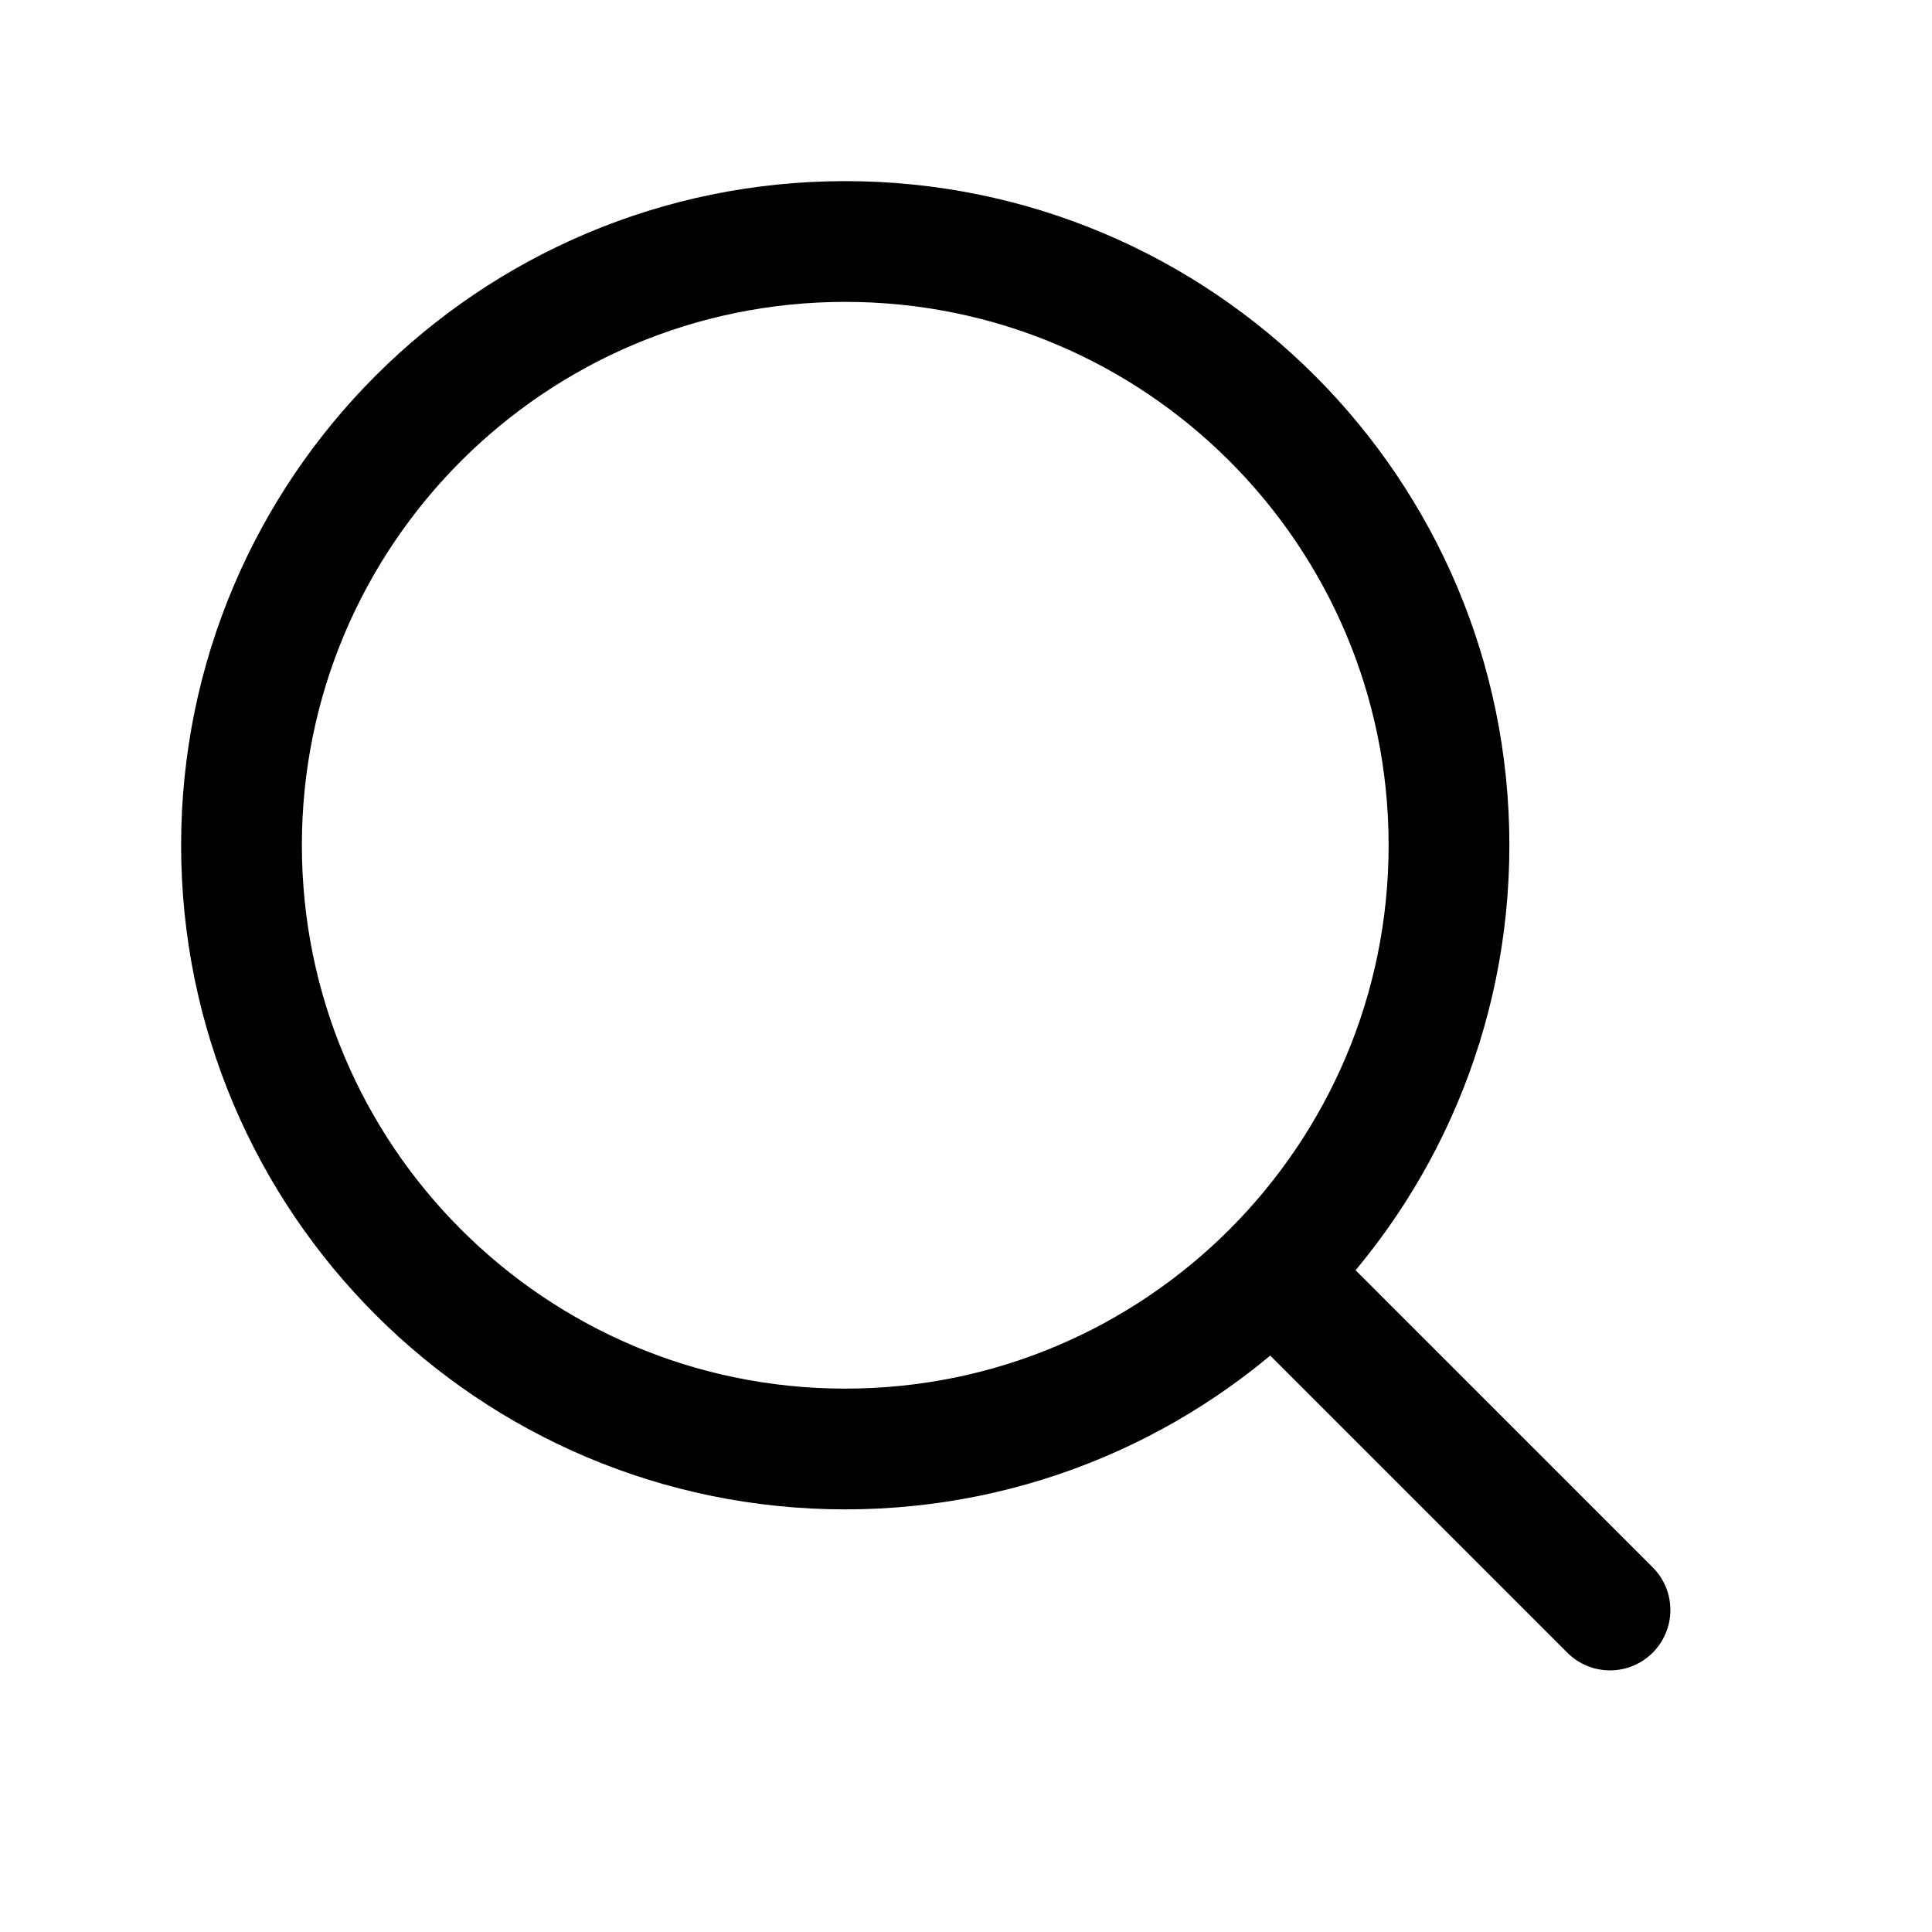
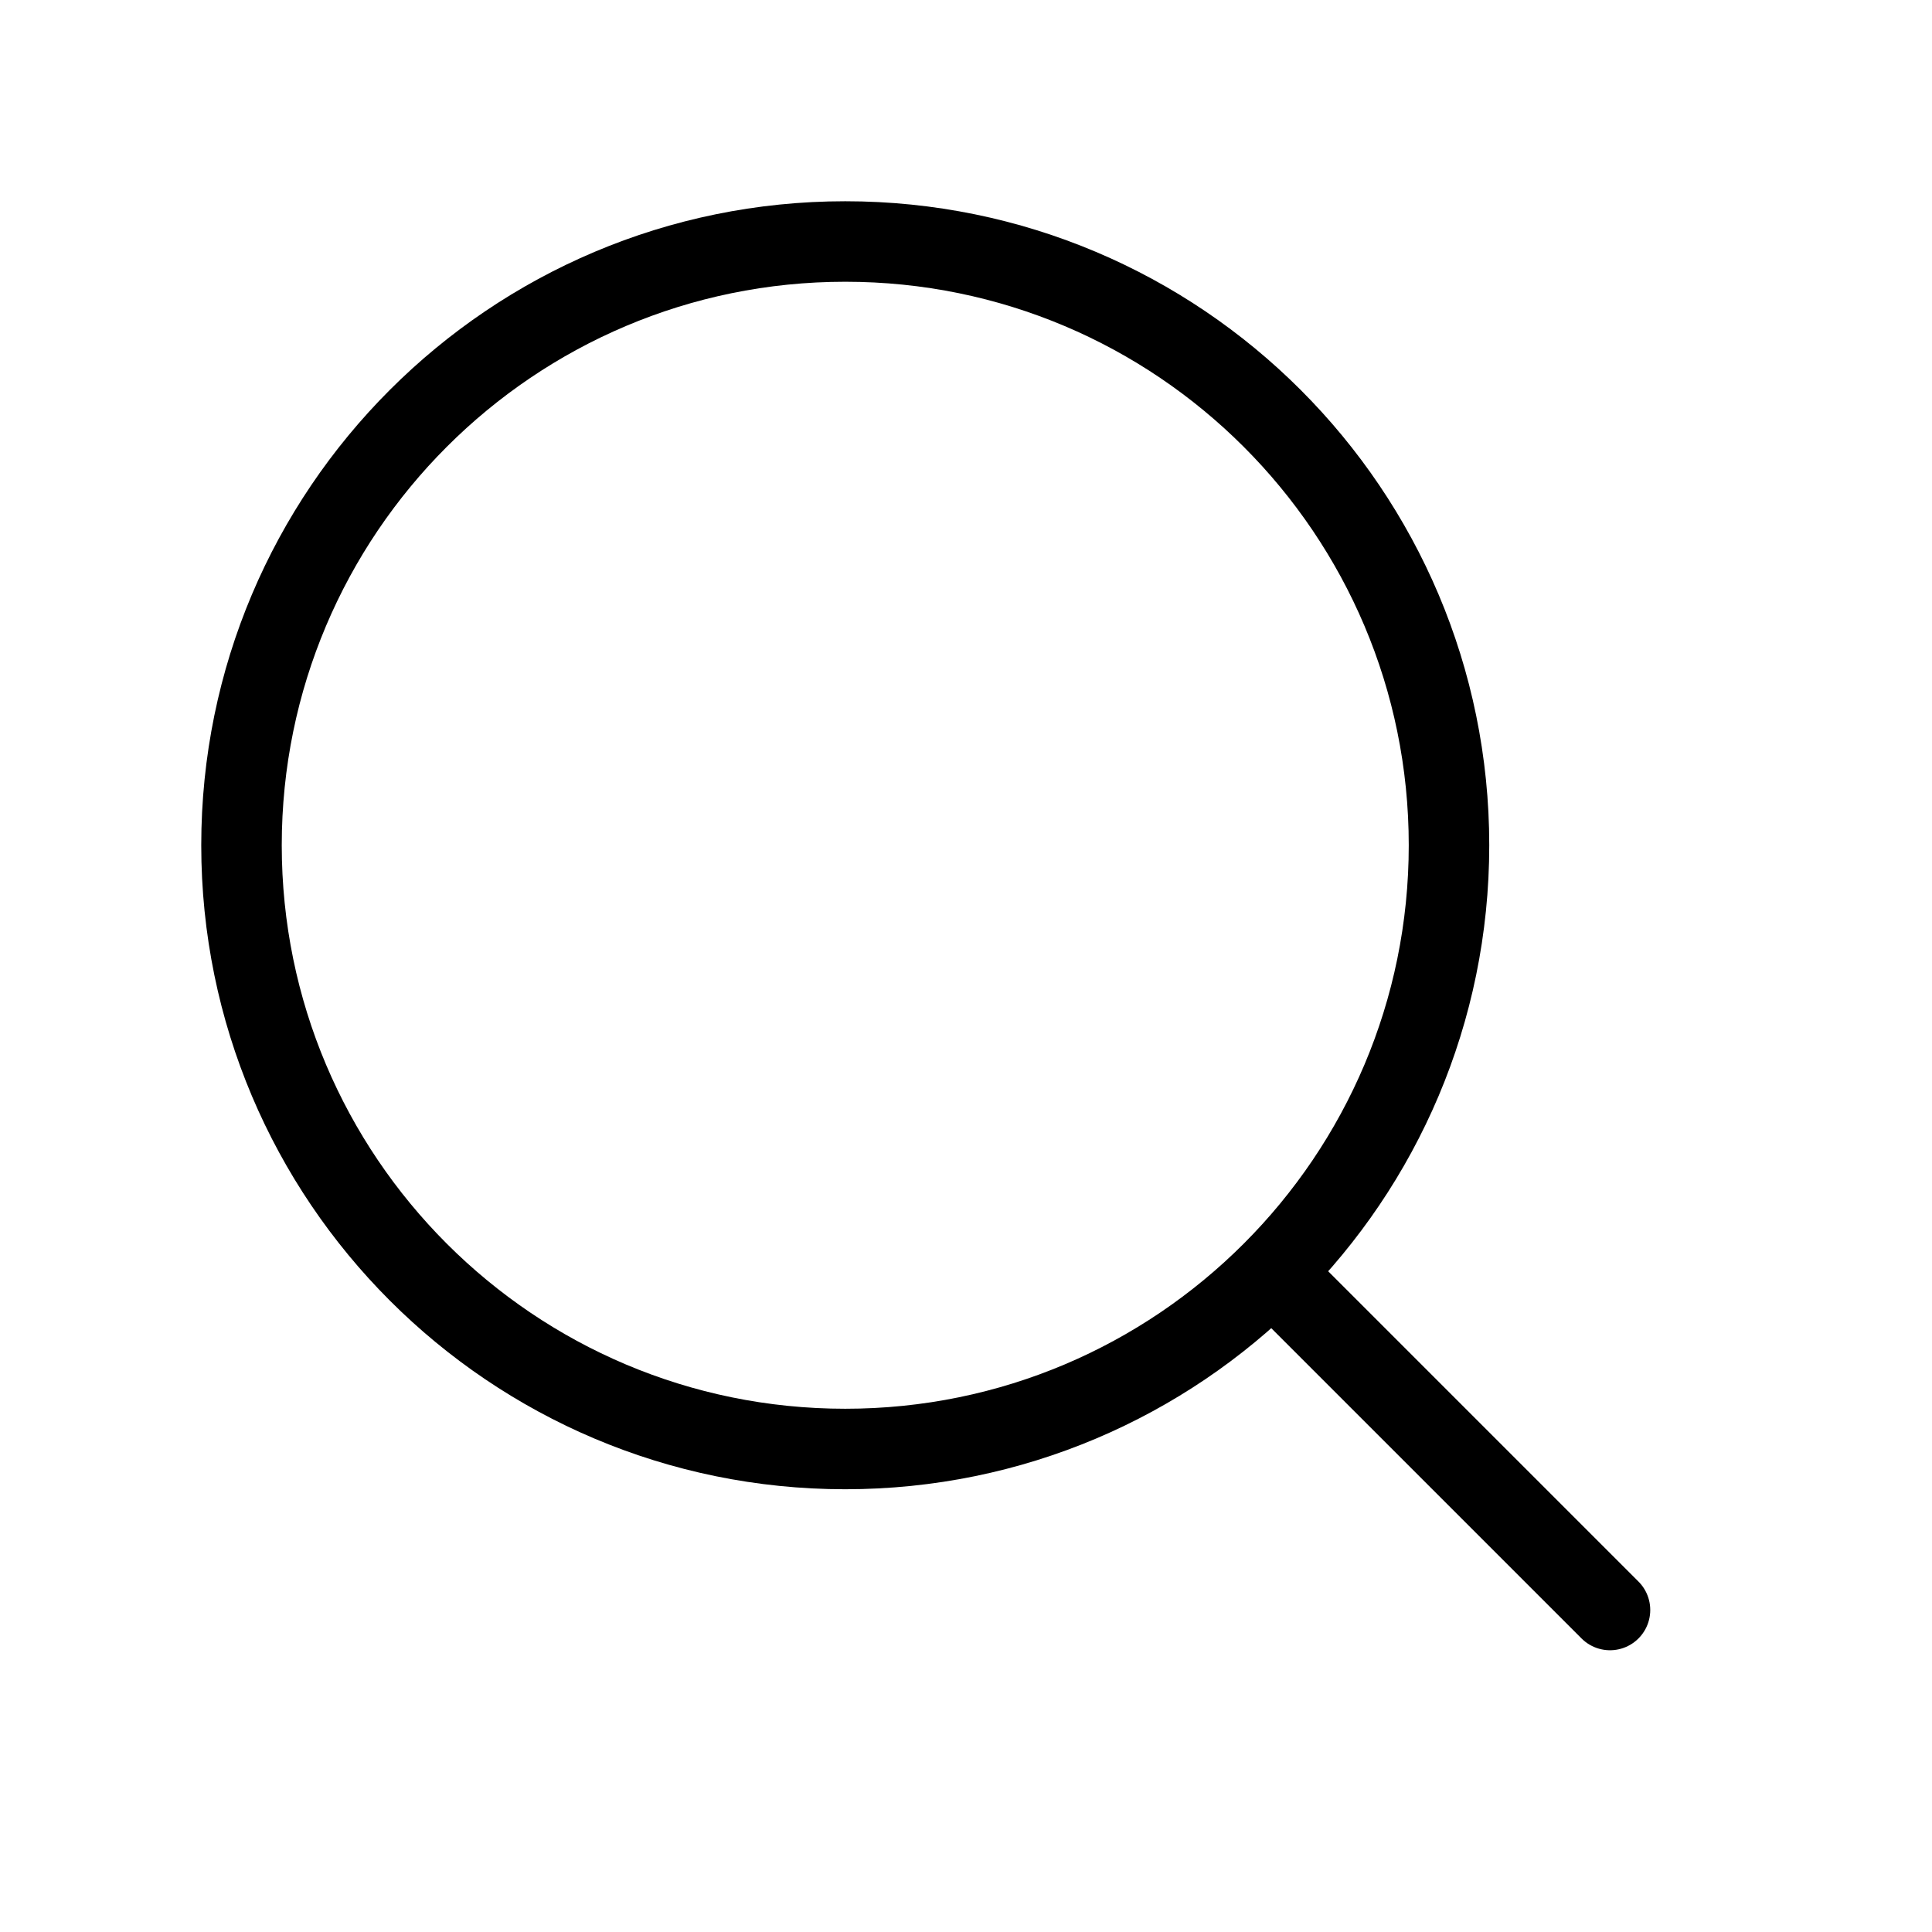
<svg xmlns="http://www.w3.org/2000/svg" width="25px" height="25px" viewBox="0 0 24 24" fill="none">
-   <path d="M20 20L15.803 15.803M18 10.5C18 6.358 14.642 3 10.5 3C6.358 3 3 6.358 3 10.5C3 14.642 6.358 18 10.5 18C14.642 18 18 14.642 18 10.5Z" stroke="black" stroke-width="1.5" stroke-linecap="round" stroke-linejoin="round" />
+   <path d="M20 20L15.803 15.803M18 10.5C18 6.358 14.642 3 10.5 3C6.358 3 3 6.358 3 10.5C3 14.642 6.358 18 10.5 18C14.642 18 18 14.642 18 10.5Z" stroke="black" strokeWidth="1.5" stroke-linecap="round" stroke-linejoin="round" />
</svg>
